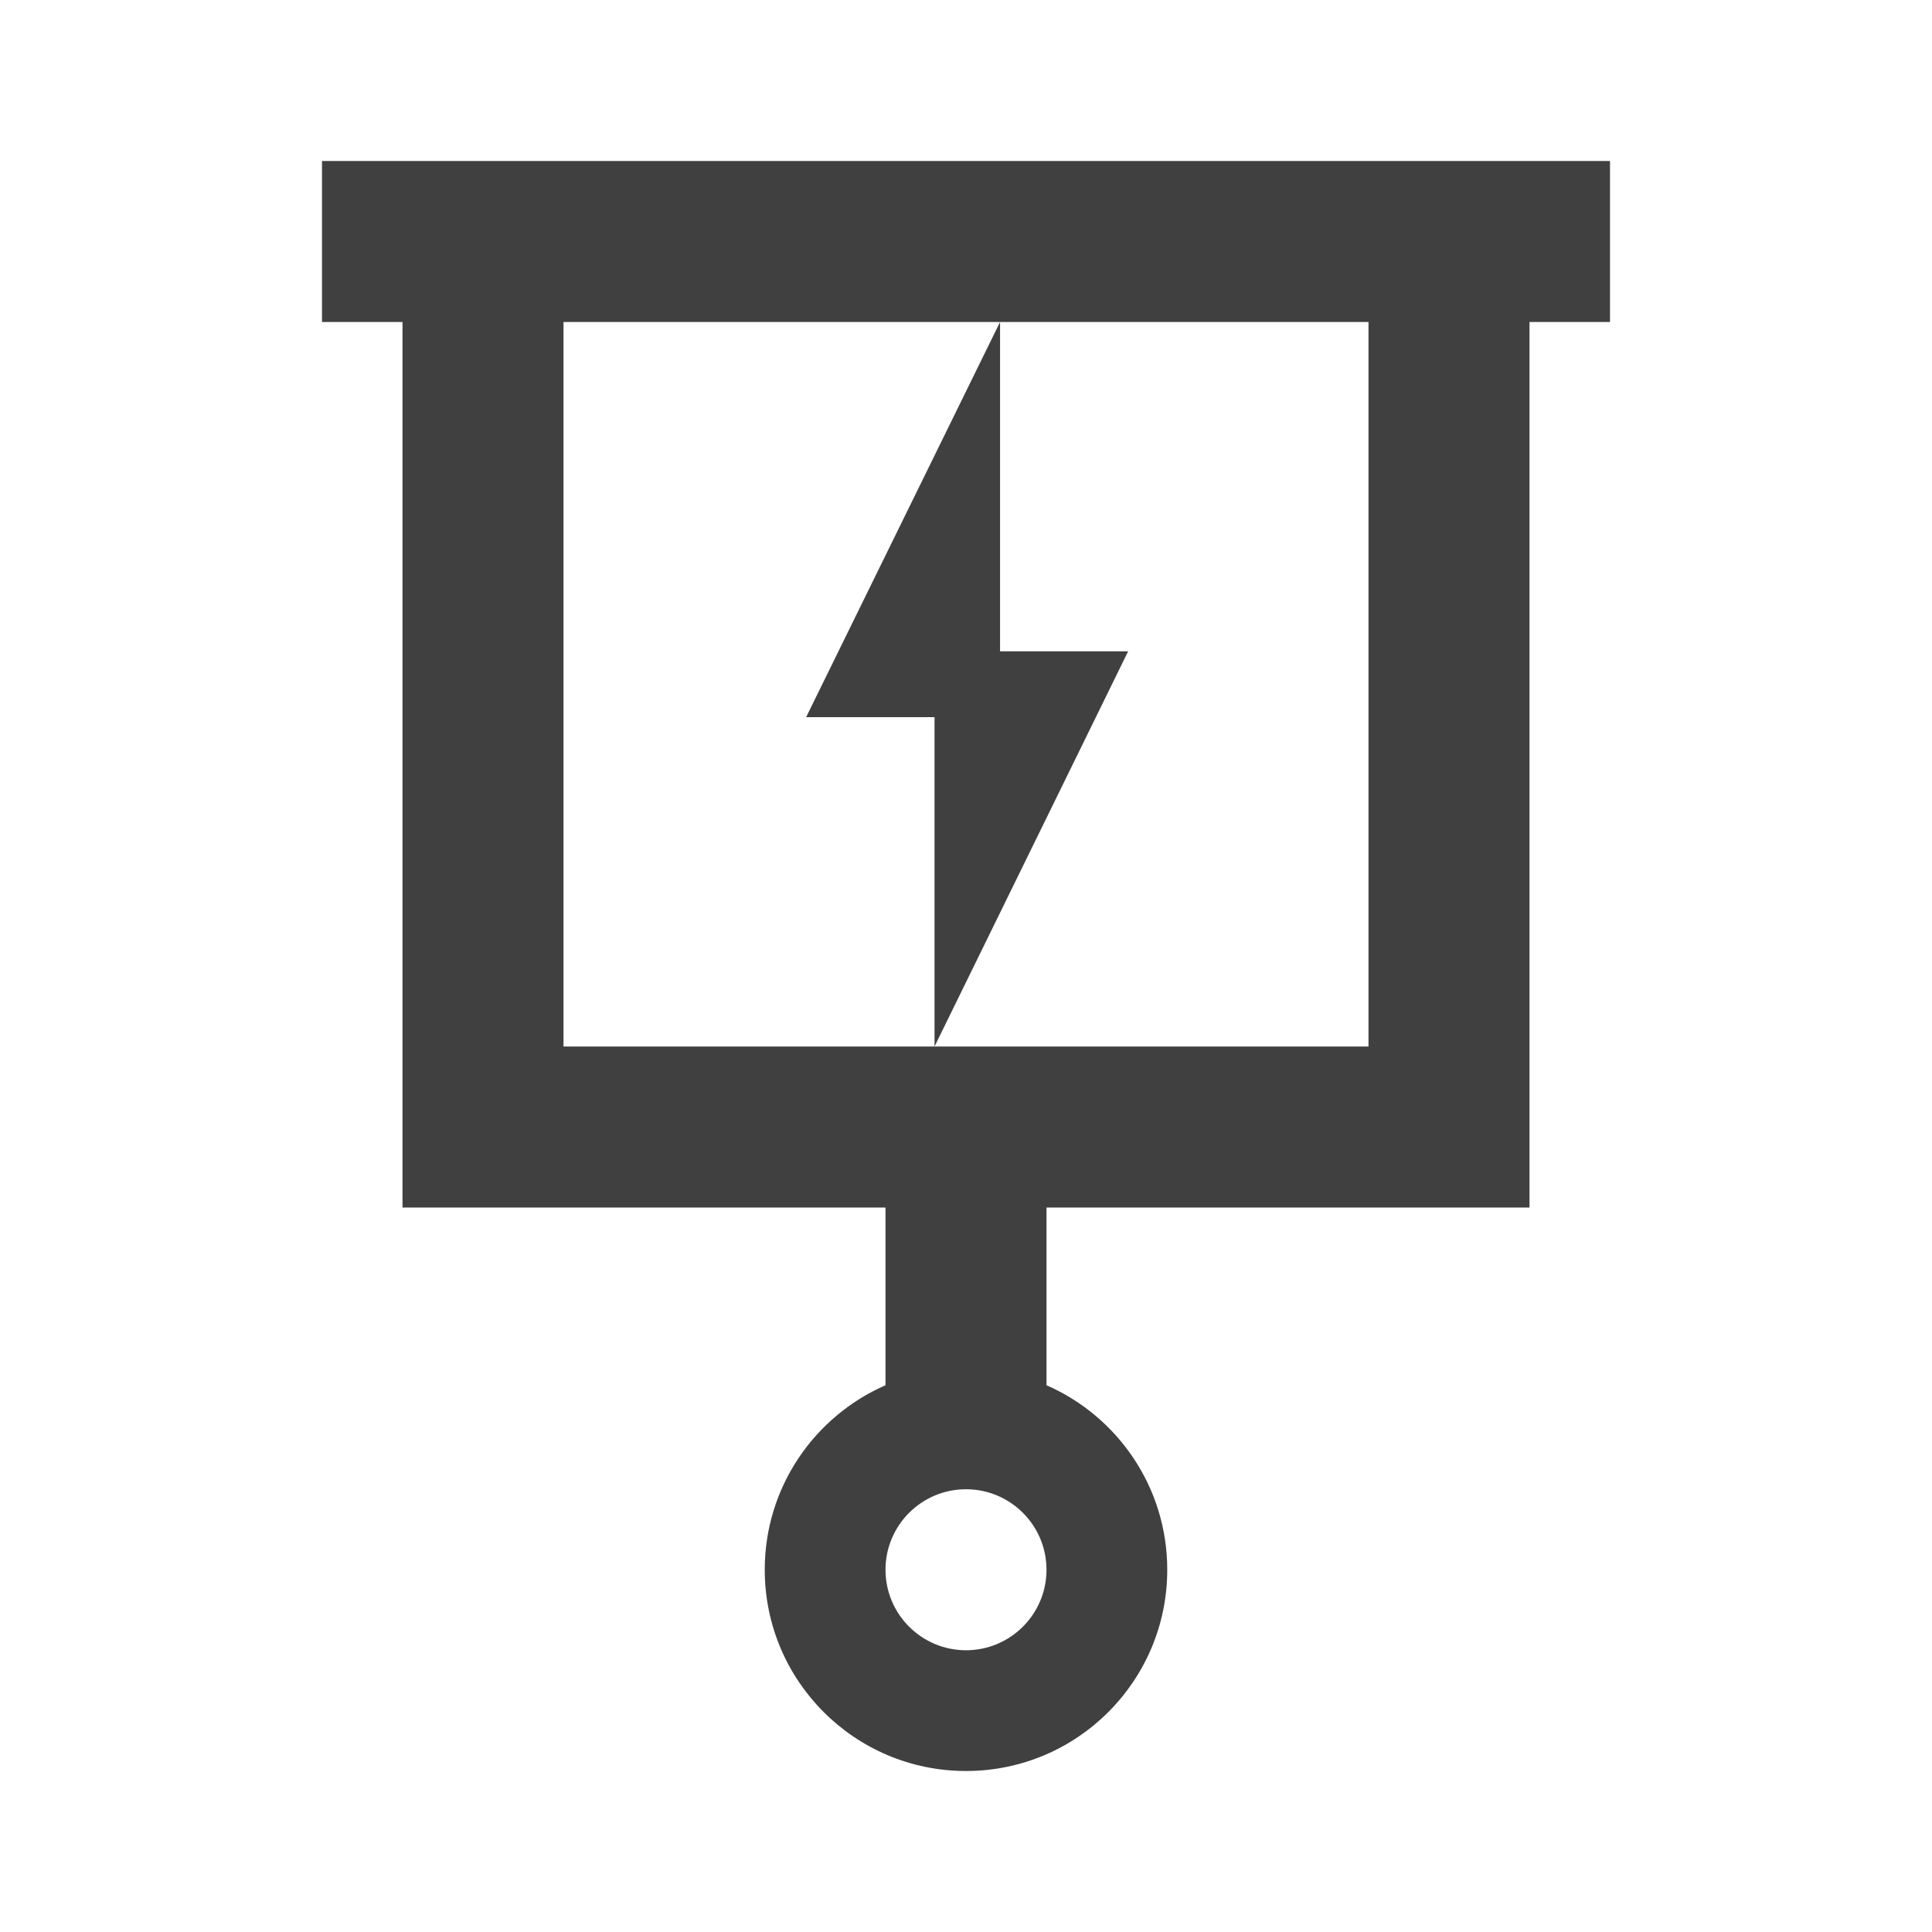
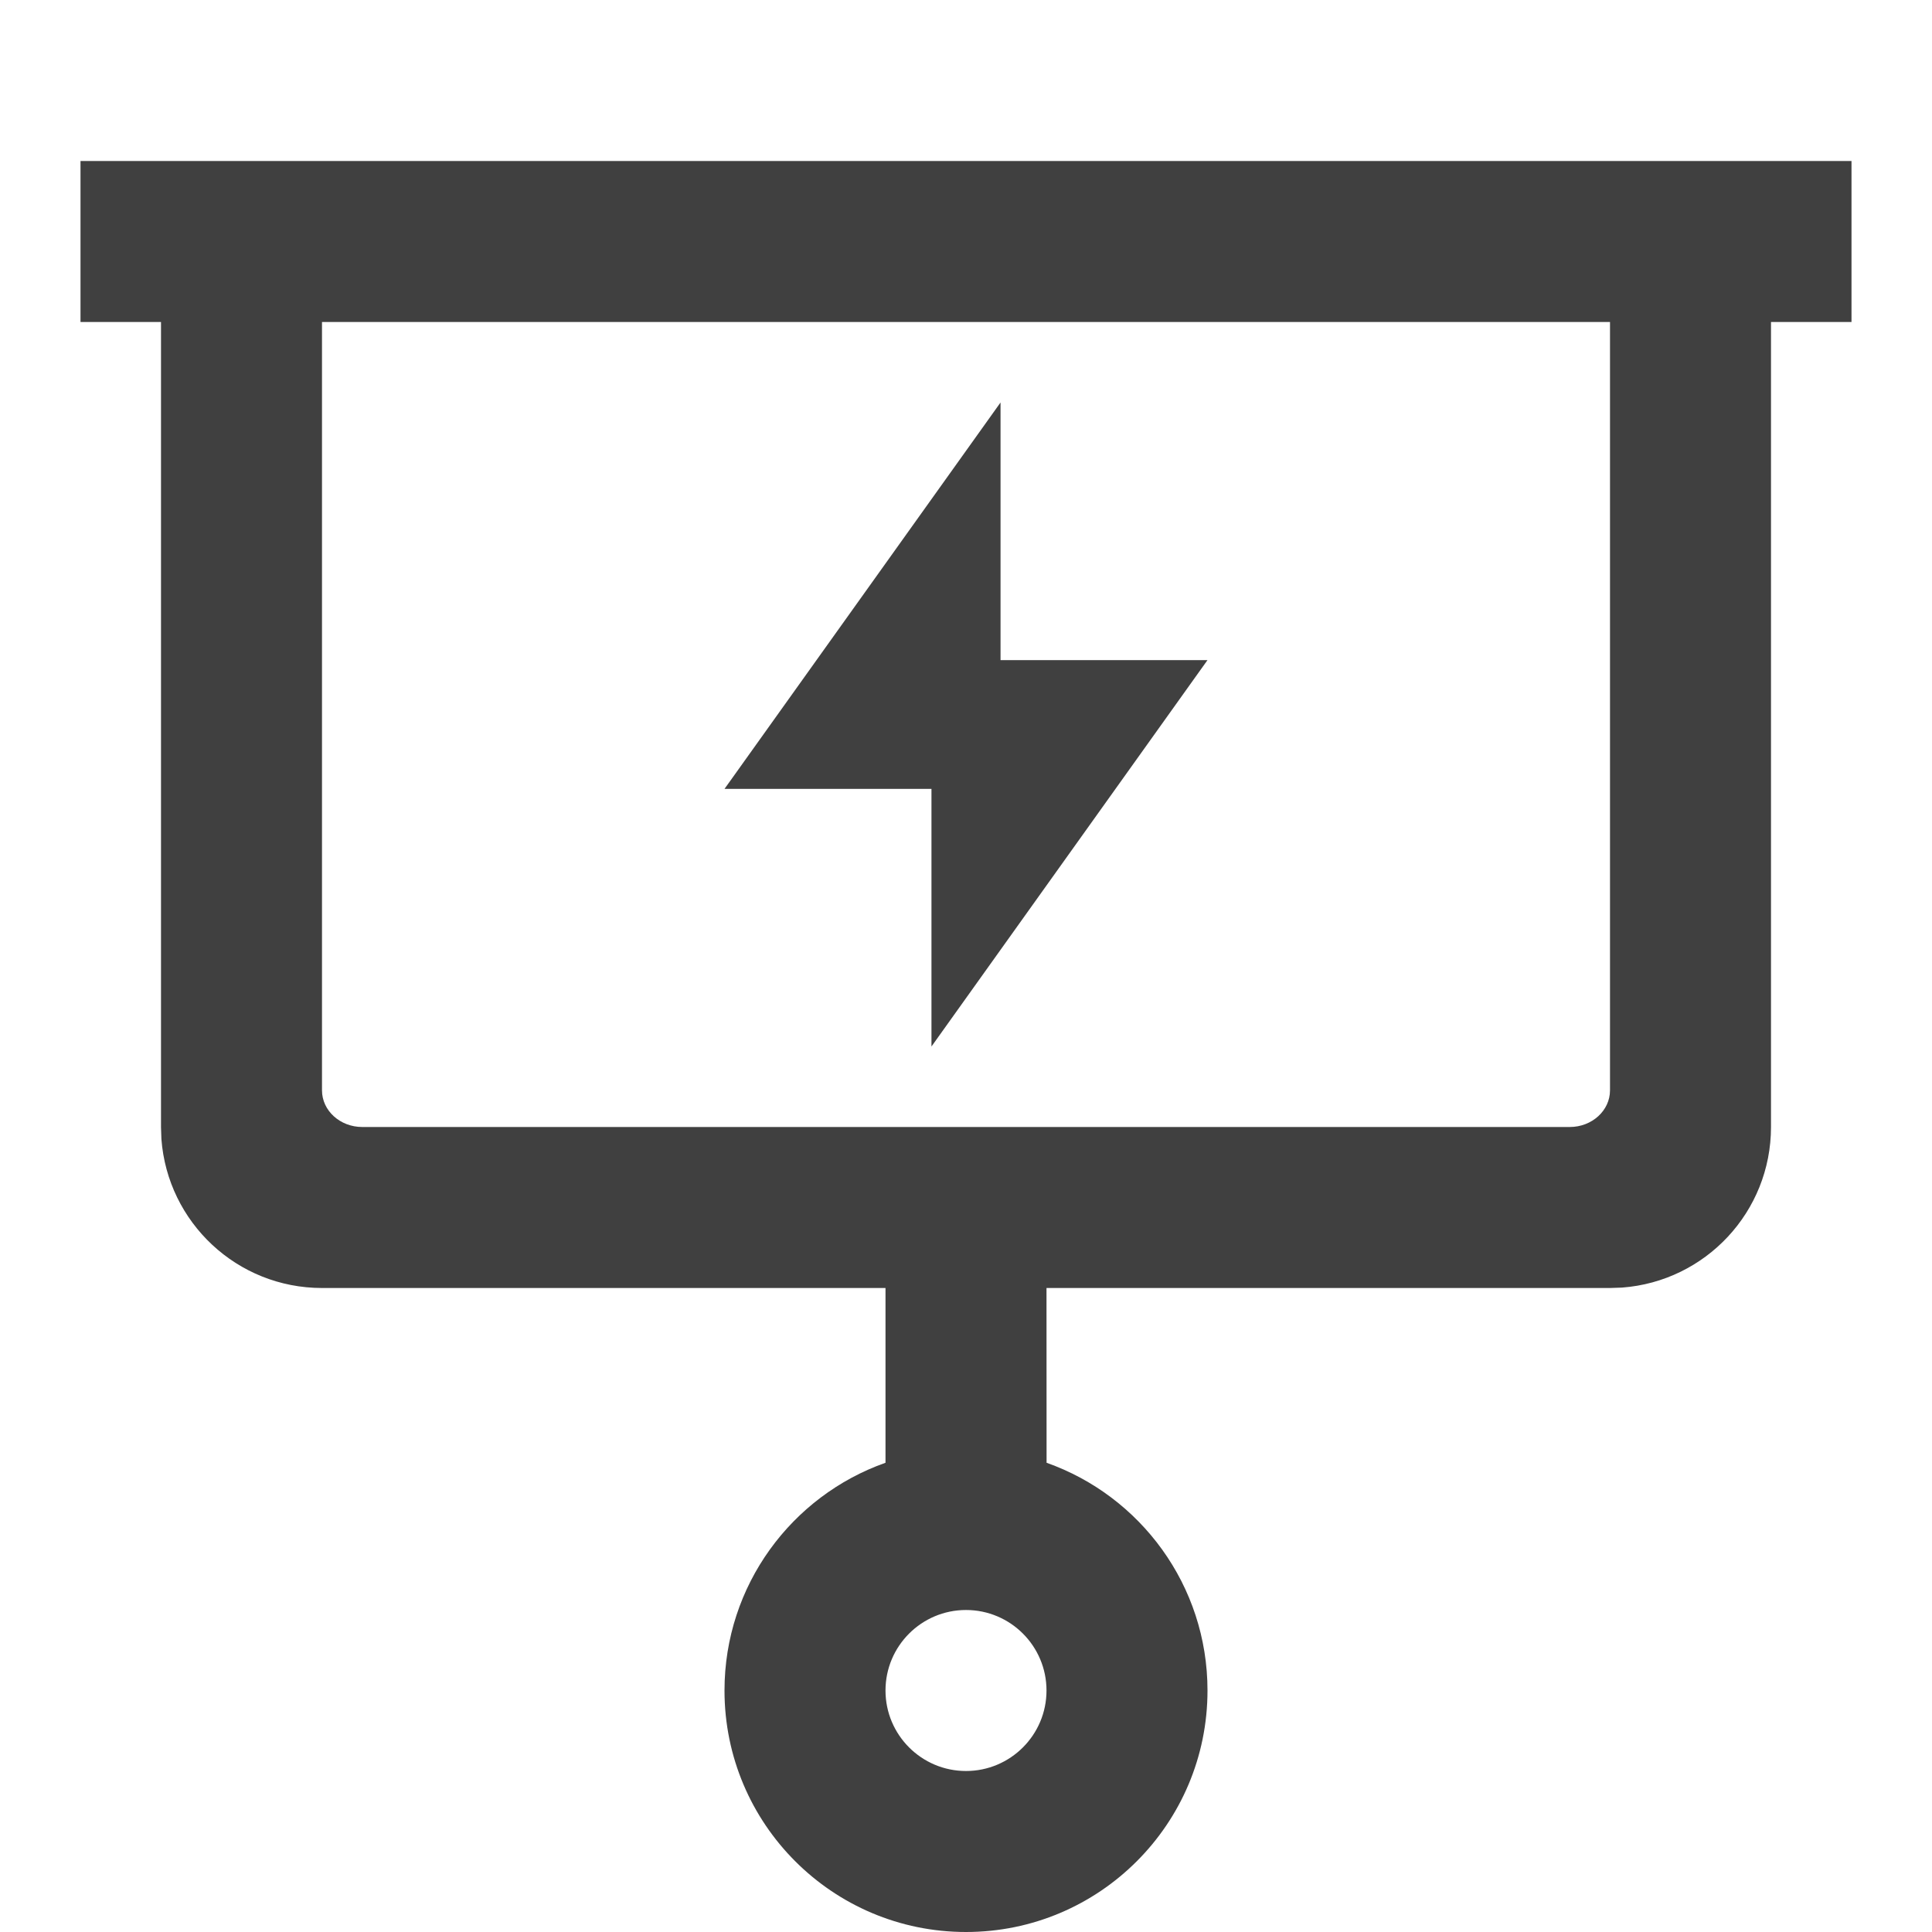
<svg xmlns="http://www.w3.org/2000/svg" width="24px" height="24px" viewBox="0 0 24 24" version="1.1">
  <g id="Icons" stroke="none" stroke-width="1" fill="none" fill-rule="evenodd">
    <g id="icon/story_dossier" fill="#404040">
-       <path d="M13,17.208 C13.883,17.594 14.5,18.475 14.5,19.5 C14.5,20.881 13.381,22 12,22 C10.619,22 9.5,20.881 9.5,19.5 C9.5,18.475 10.117,17.594 11,17.208 L11,15 L5,15 L5,4 L4,4 L4,2 L20,2 L20,4 L19,4 L19,15 L13,15 L13,17.208 L13,17.208 Z M7,4 L7,13 L17,13 L17,4 L7,4 Z M12,20.5 C12.552,20.5 13,20.052 13,19.5 C13,18.948 12.552,18.5 12,18.5 C11.448,18.5 11,18.948 11,19.5 C11,20.052 11.448,20.5 12,20.5 Z" id="story-expert" />
-       <polygon id="work-faster" points="12.423 8.091 14.014 8.091 11.609 13 11.609 8.909 10.014 8.909 12.423 4" />
+       <path d="M23,2 L23,4 L22,4 L22,14 C22,15.055 21.185,15.918 20.149,15.995 L20,16 L13,16 L13.001,18.171 C14.166,18.583 15,19.694 15,21 C15,22.657 13.657,24 12,24 C10.343,24 9,22.657 9,21 C9,19.694 9.835,18.582 11,18.171 L11,16 L4,16 C2.945,16 2.082,15.185 2.005,14.149 L2,14 L2,4 L1,4 L1,2 L23,2 Z M12,20 C11.448,20 11,20.448 11,21 C11,21.552 11.448,22 12,22 C12.552,22 13,21.552 13,21 C13,20.448 12.552,20 12,20 Z M20,4 L4,4 L4,13.545 C4,13.796 4.224,14 4.5,14 L4.5,14 L19.5,14 C19.776,14 20,13.796 20,13.545 L20,13.545 L20,4 Z M12.429,5 L9,9.8 L11.571,9.8 L11.571,13 L15,8.2 L12.429,8.2 L12.429,5 Z" id="StoryAdd" />
    </g>
  </g>
</svg>
